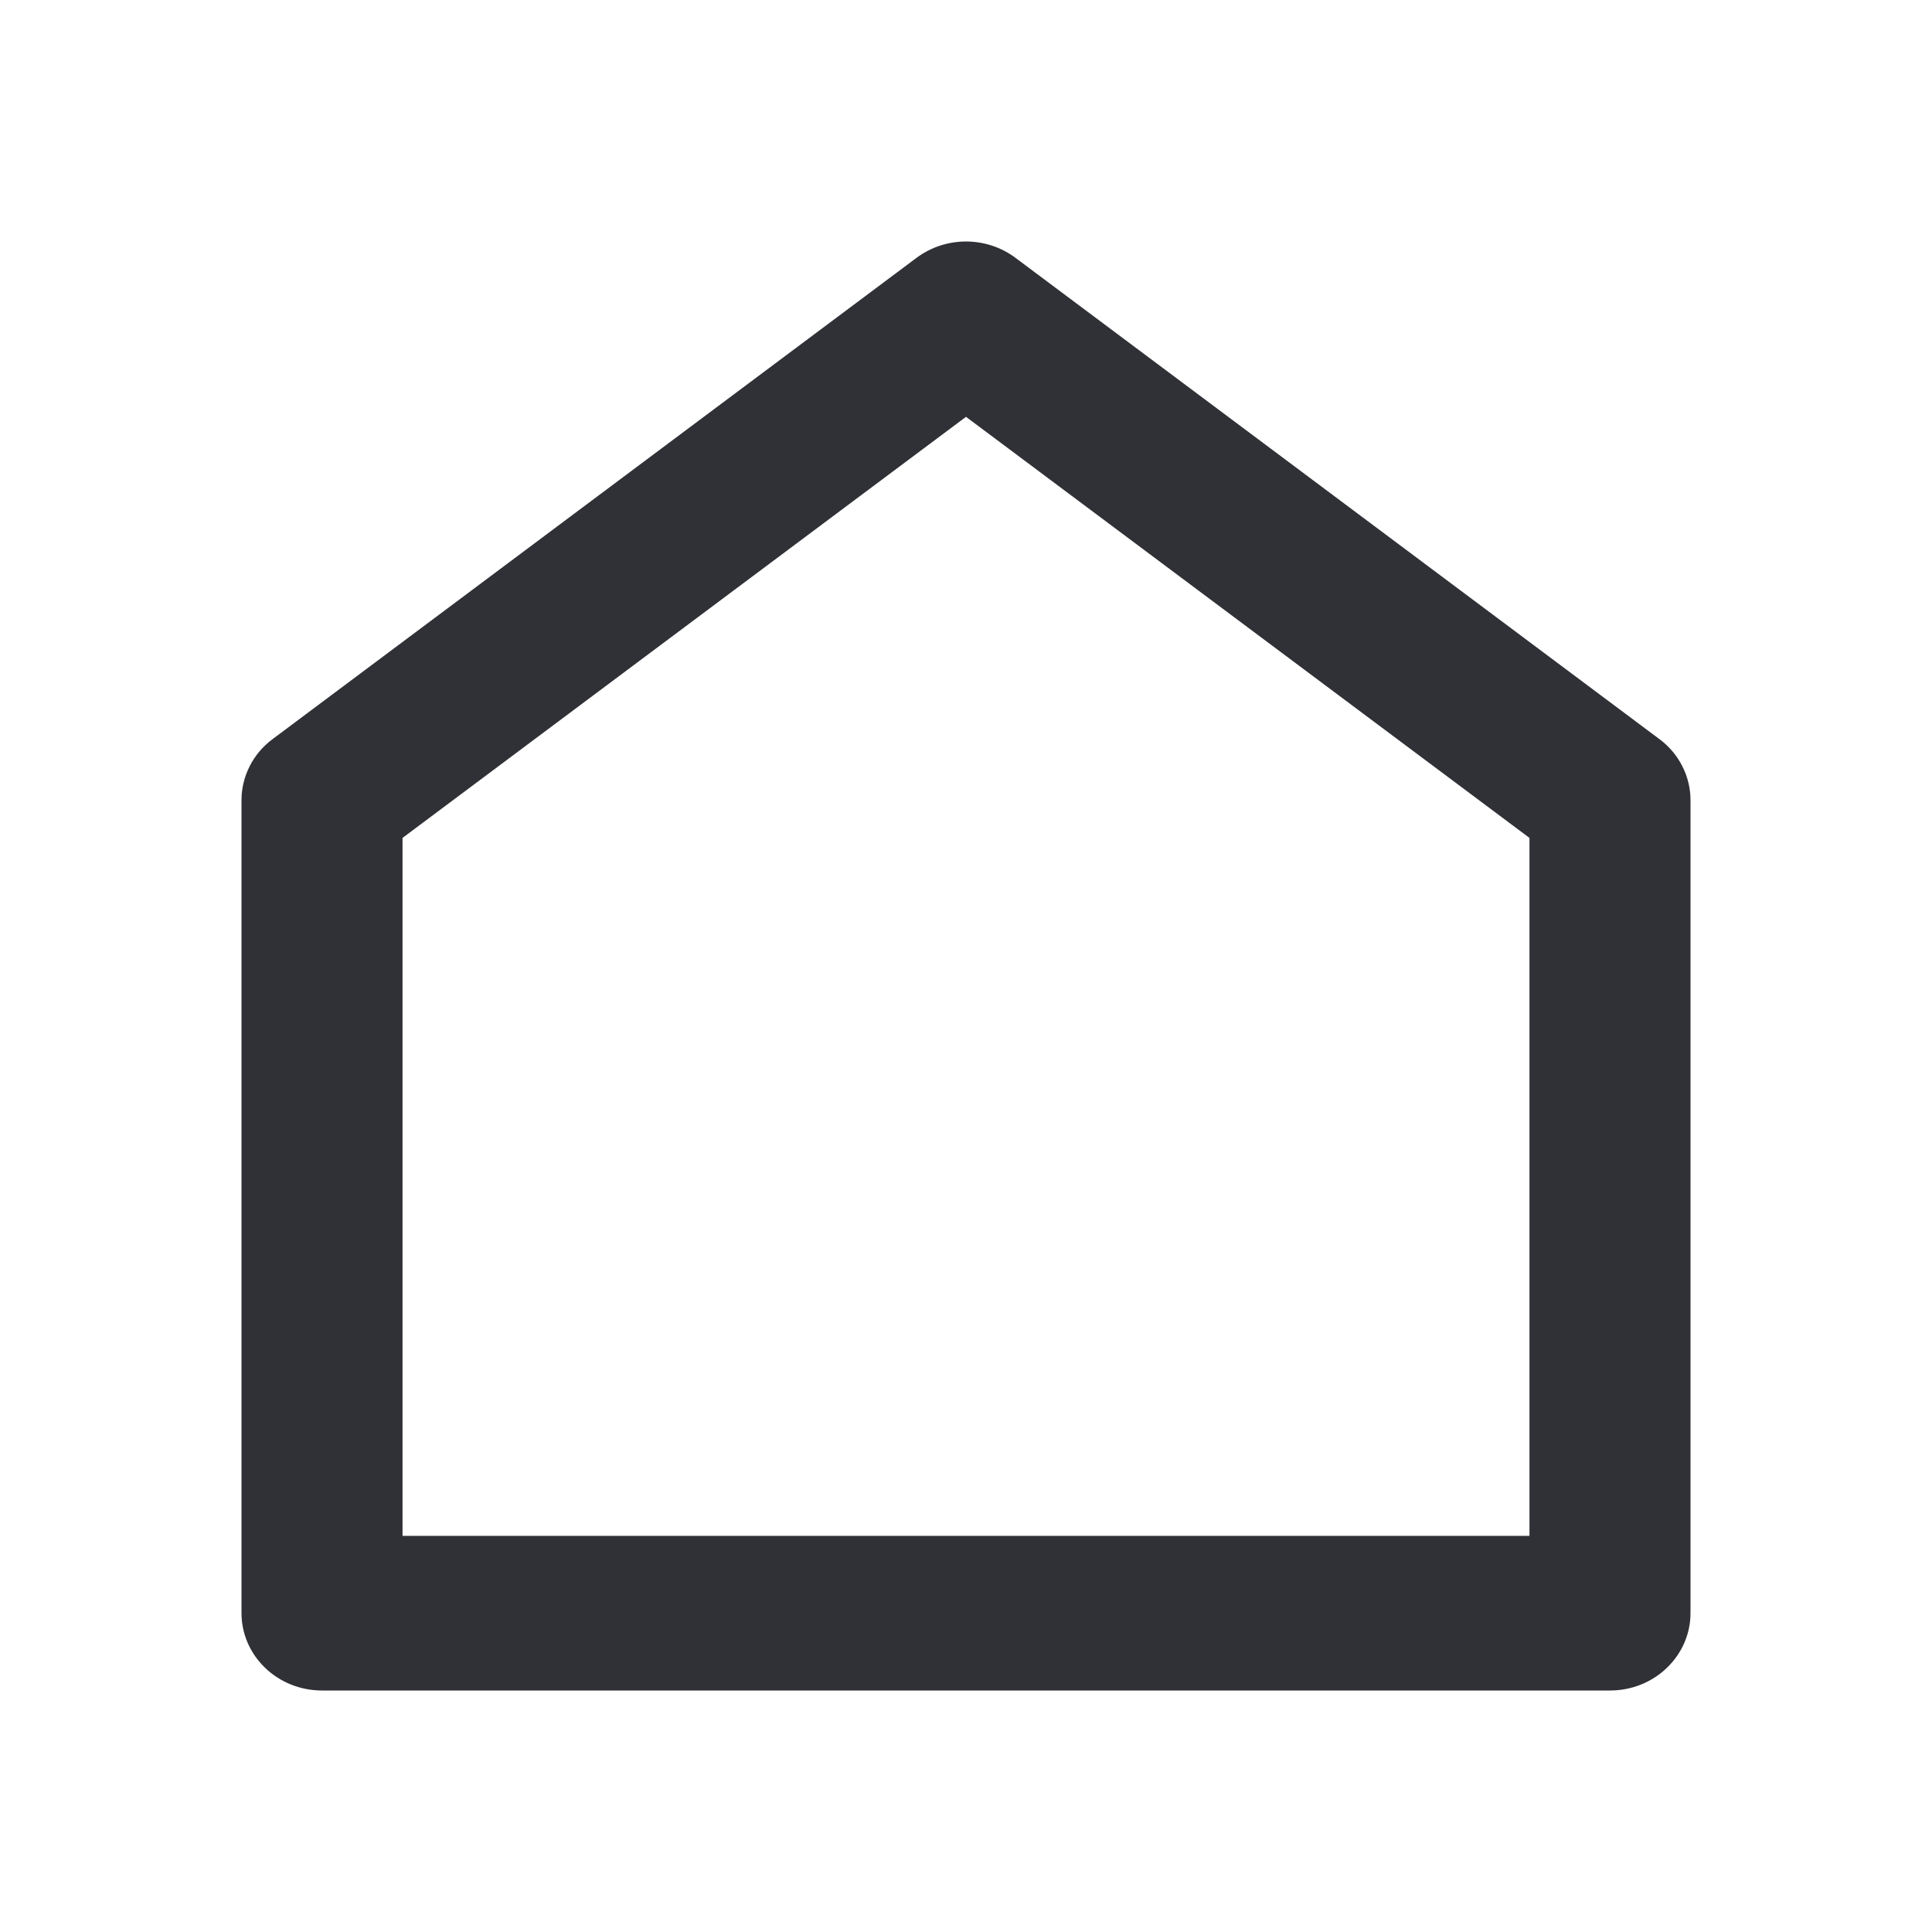
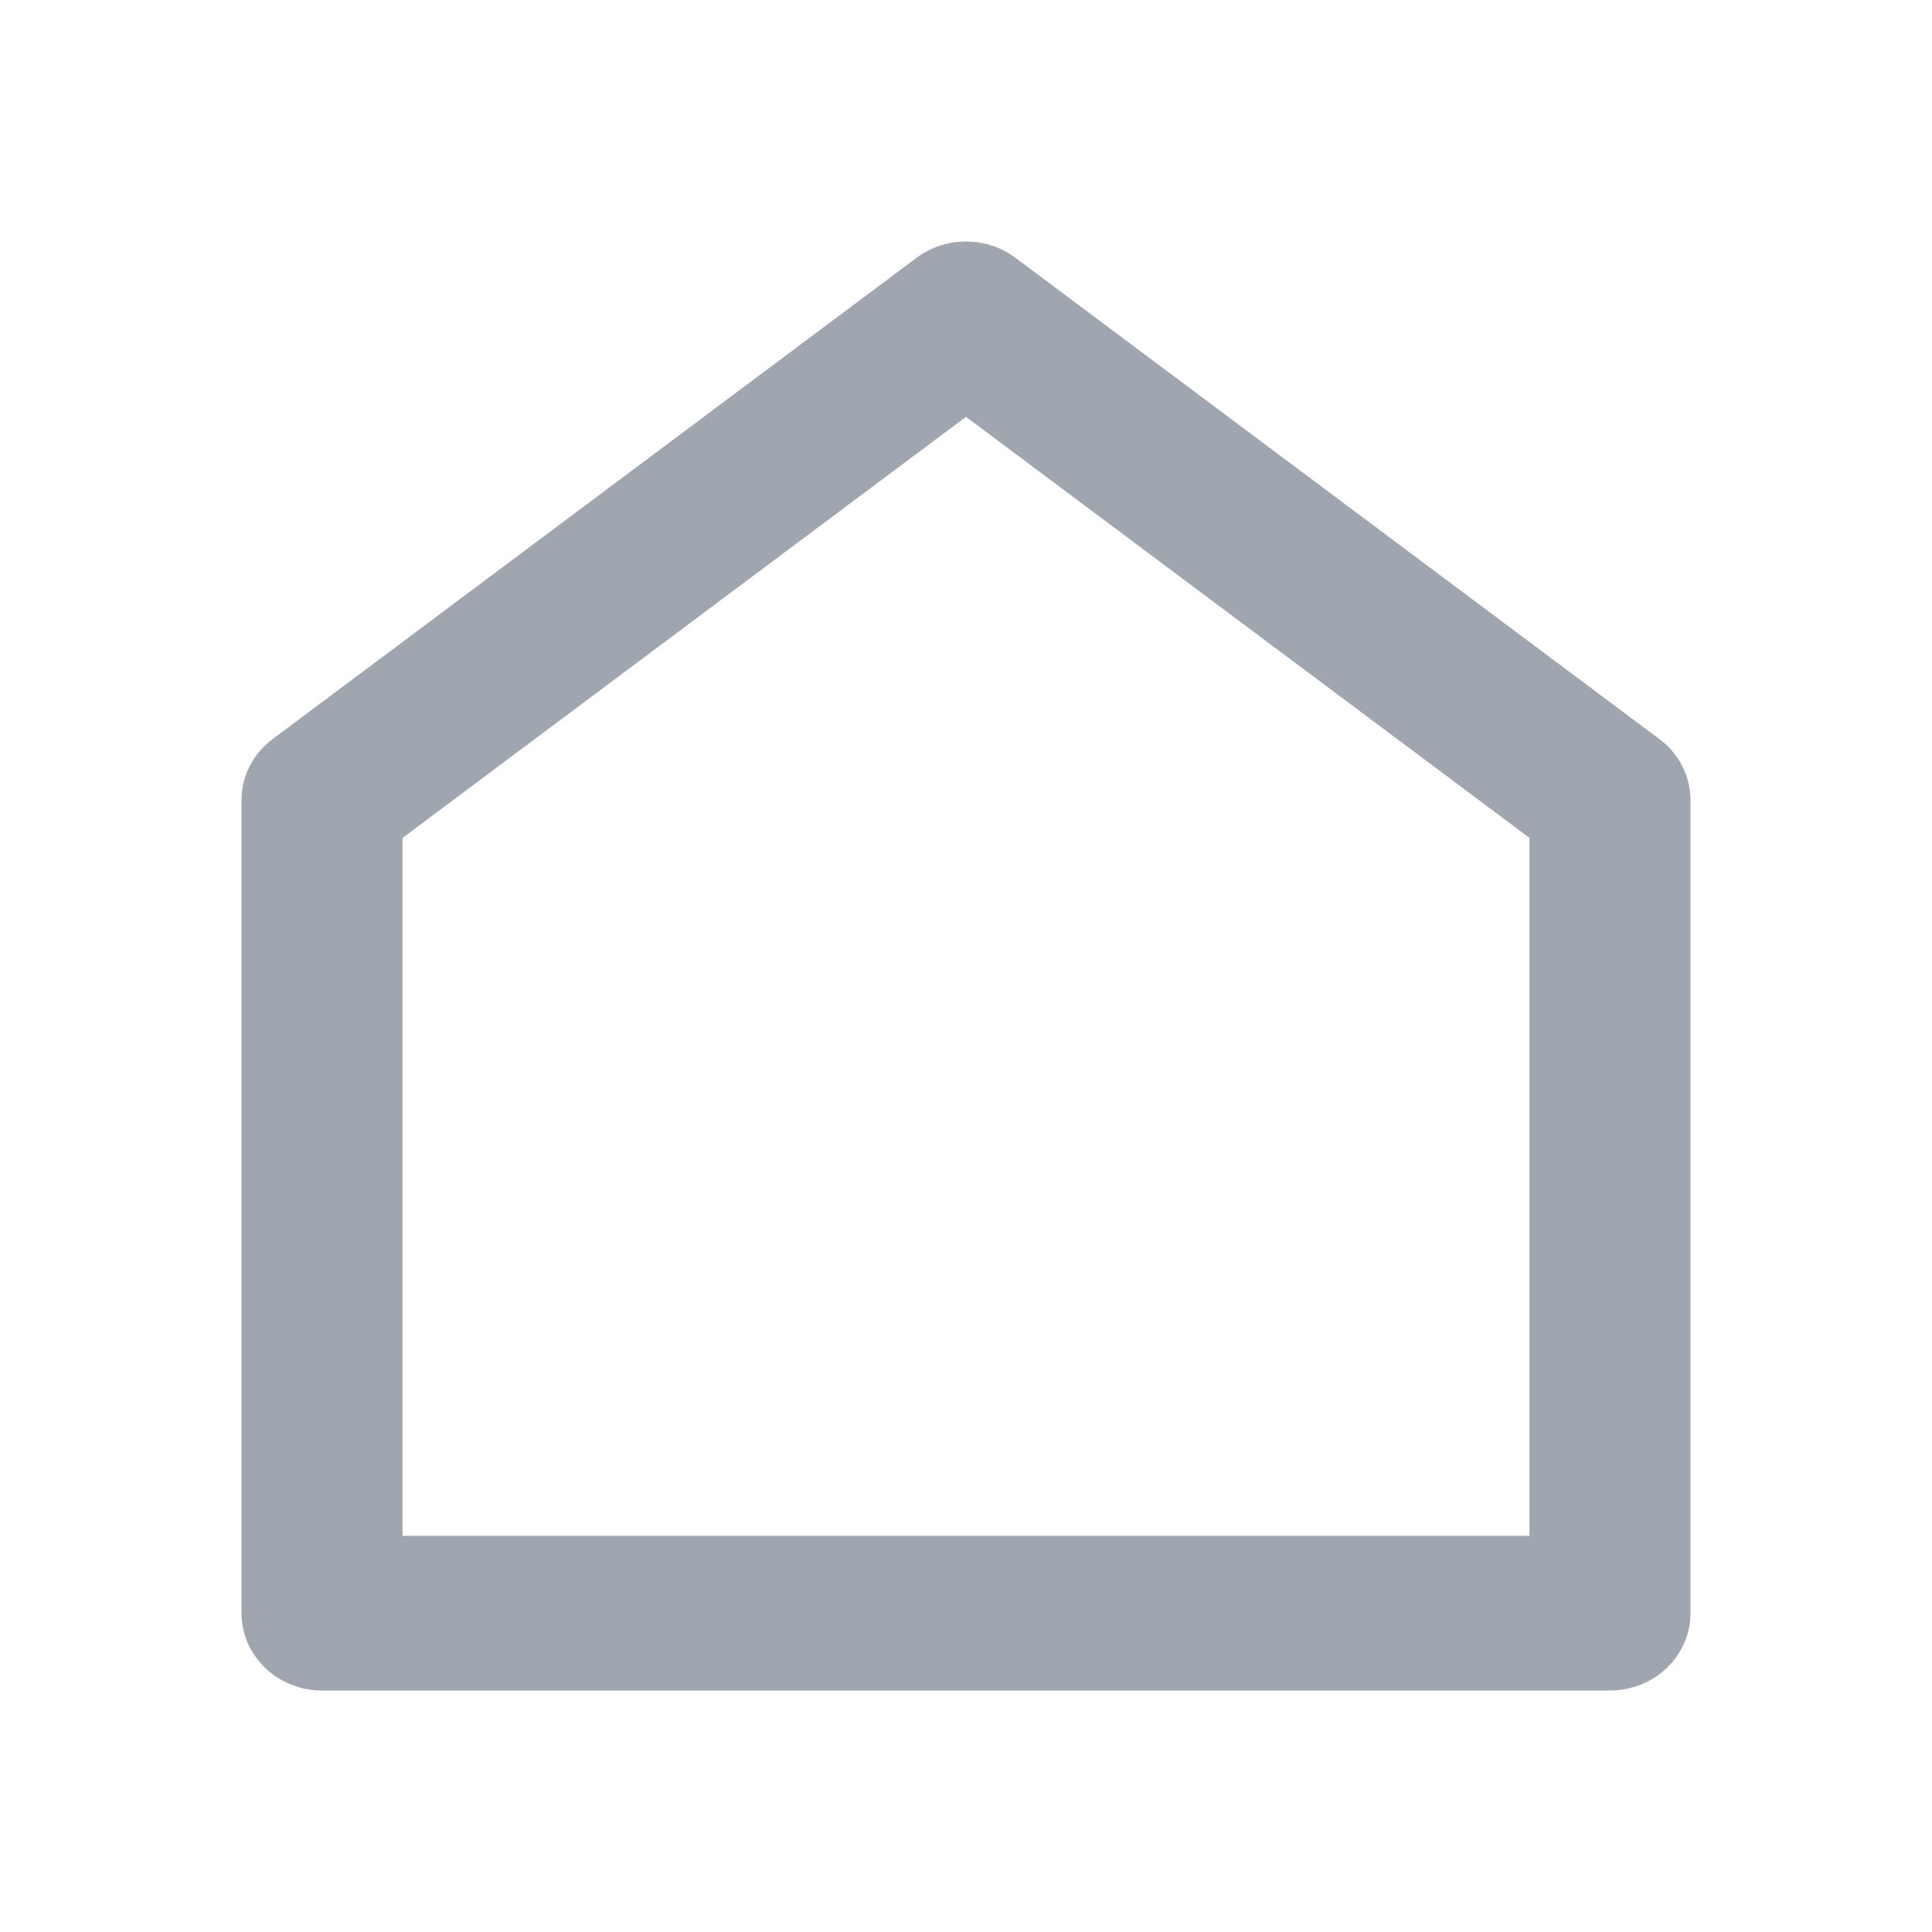
<svg xmlns="http://www.w3.org/2000/svg" width="20" height="20" viewBox="0 0 20 20" fill="none">
-   <path d="M17.5 16.699C17.5 16.912 17.412 17.115 17.256 17.265C17.1 17.416 16.888 17.5 16.667 17.5H3.333C3.112 17.5 2.9 17.416 2.744 17.265C2.588 17.115 2.5 16.912 2.5 16.699V8.283C2.5 8.161 2.529 8.041 2.585 7.931C2.64 7.822 2.721 7.726 2.822 7.651L9.488 2.669C9.635 2.559 9.815 2.5 10 2.5C10.185 2.5 10.365 2.559 10.512 2.669L17.178 7.651C17.279 7.726 17.36 7.822 17.415 7.931C17.471 8.041 17.5 8.161 17.5 8.283V16.699ZM15.833 15.899V8.674L10 4.315L4.167 8.674V15.899H15.833Z" fill="#303136" />
+   <path d="M17.5 16.699C17.5 16.912 17.412 17.115 17.256 17.265C17.1 17.416 16.888 17.5 16.667 17.5H3.333C3.112 17.5 2.9 17.416 2.744 17.265C2.588 17.115 2.5 16.912 2.5 16.699V8.283C2.5 8.161 2.529 8.041 2.585 7.931C2.64 7.822 2.721 7.726 2.822 7.651L9.488 2.669C9.635 2.559 9.815 2.5 10 2.5C10.185 2.5 10.365 2.559 10.512 2.669L17.178 7.651C17.279 7.726 17.36 7.822 17.415 7.931C17.471 8.041 17.5 8.161 17.5 8.283V16.699ZM15.833 15.899V8.674L10 4.315L4.167 8.674V15.899H15.833Z" fill="#A0A6B0" />
</svg>
